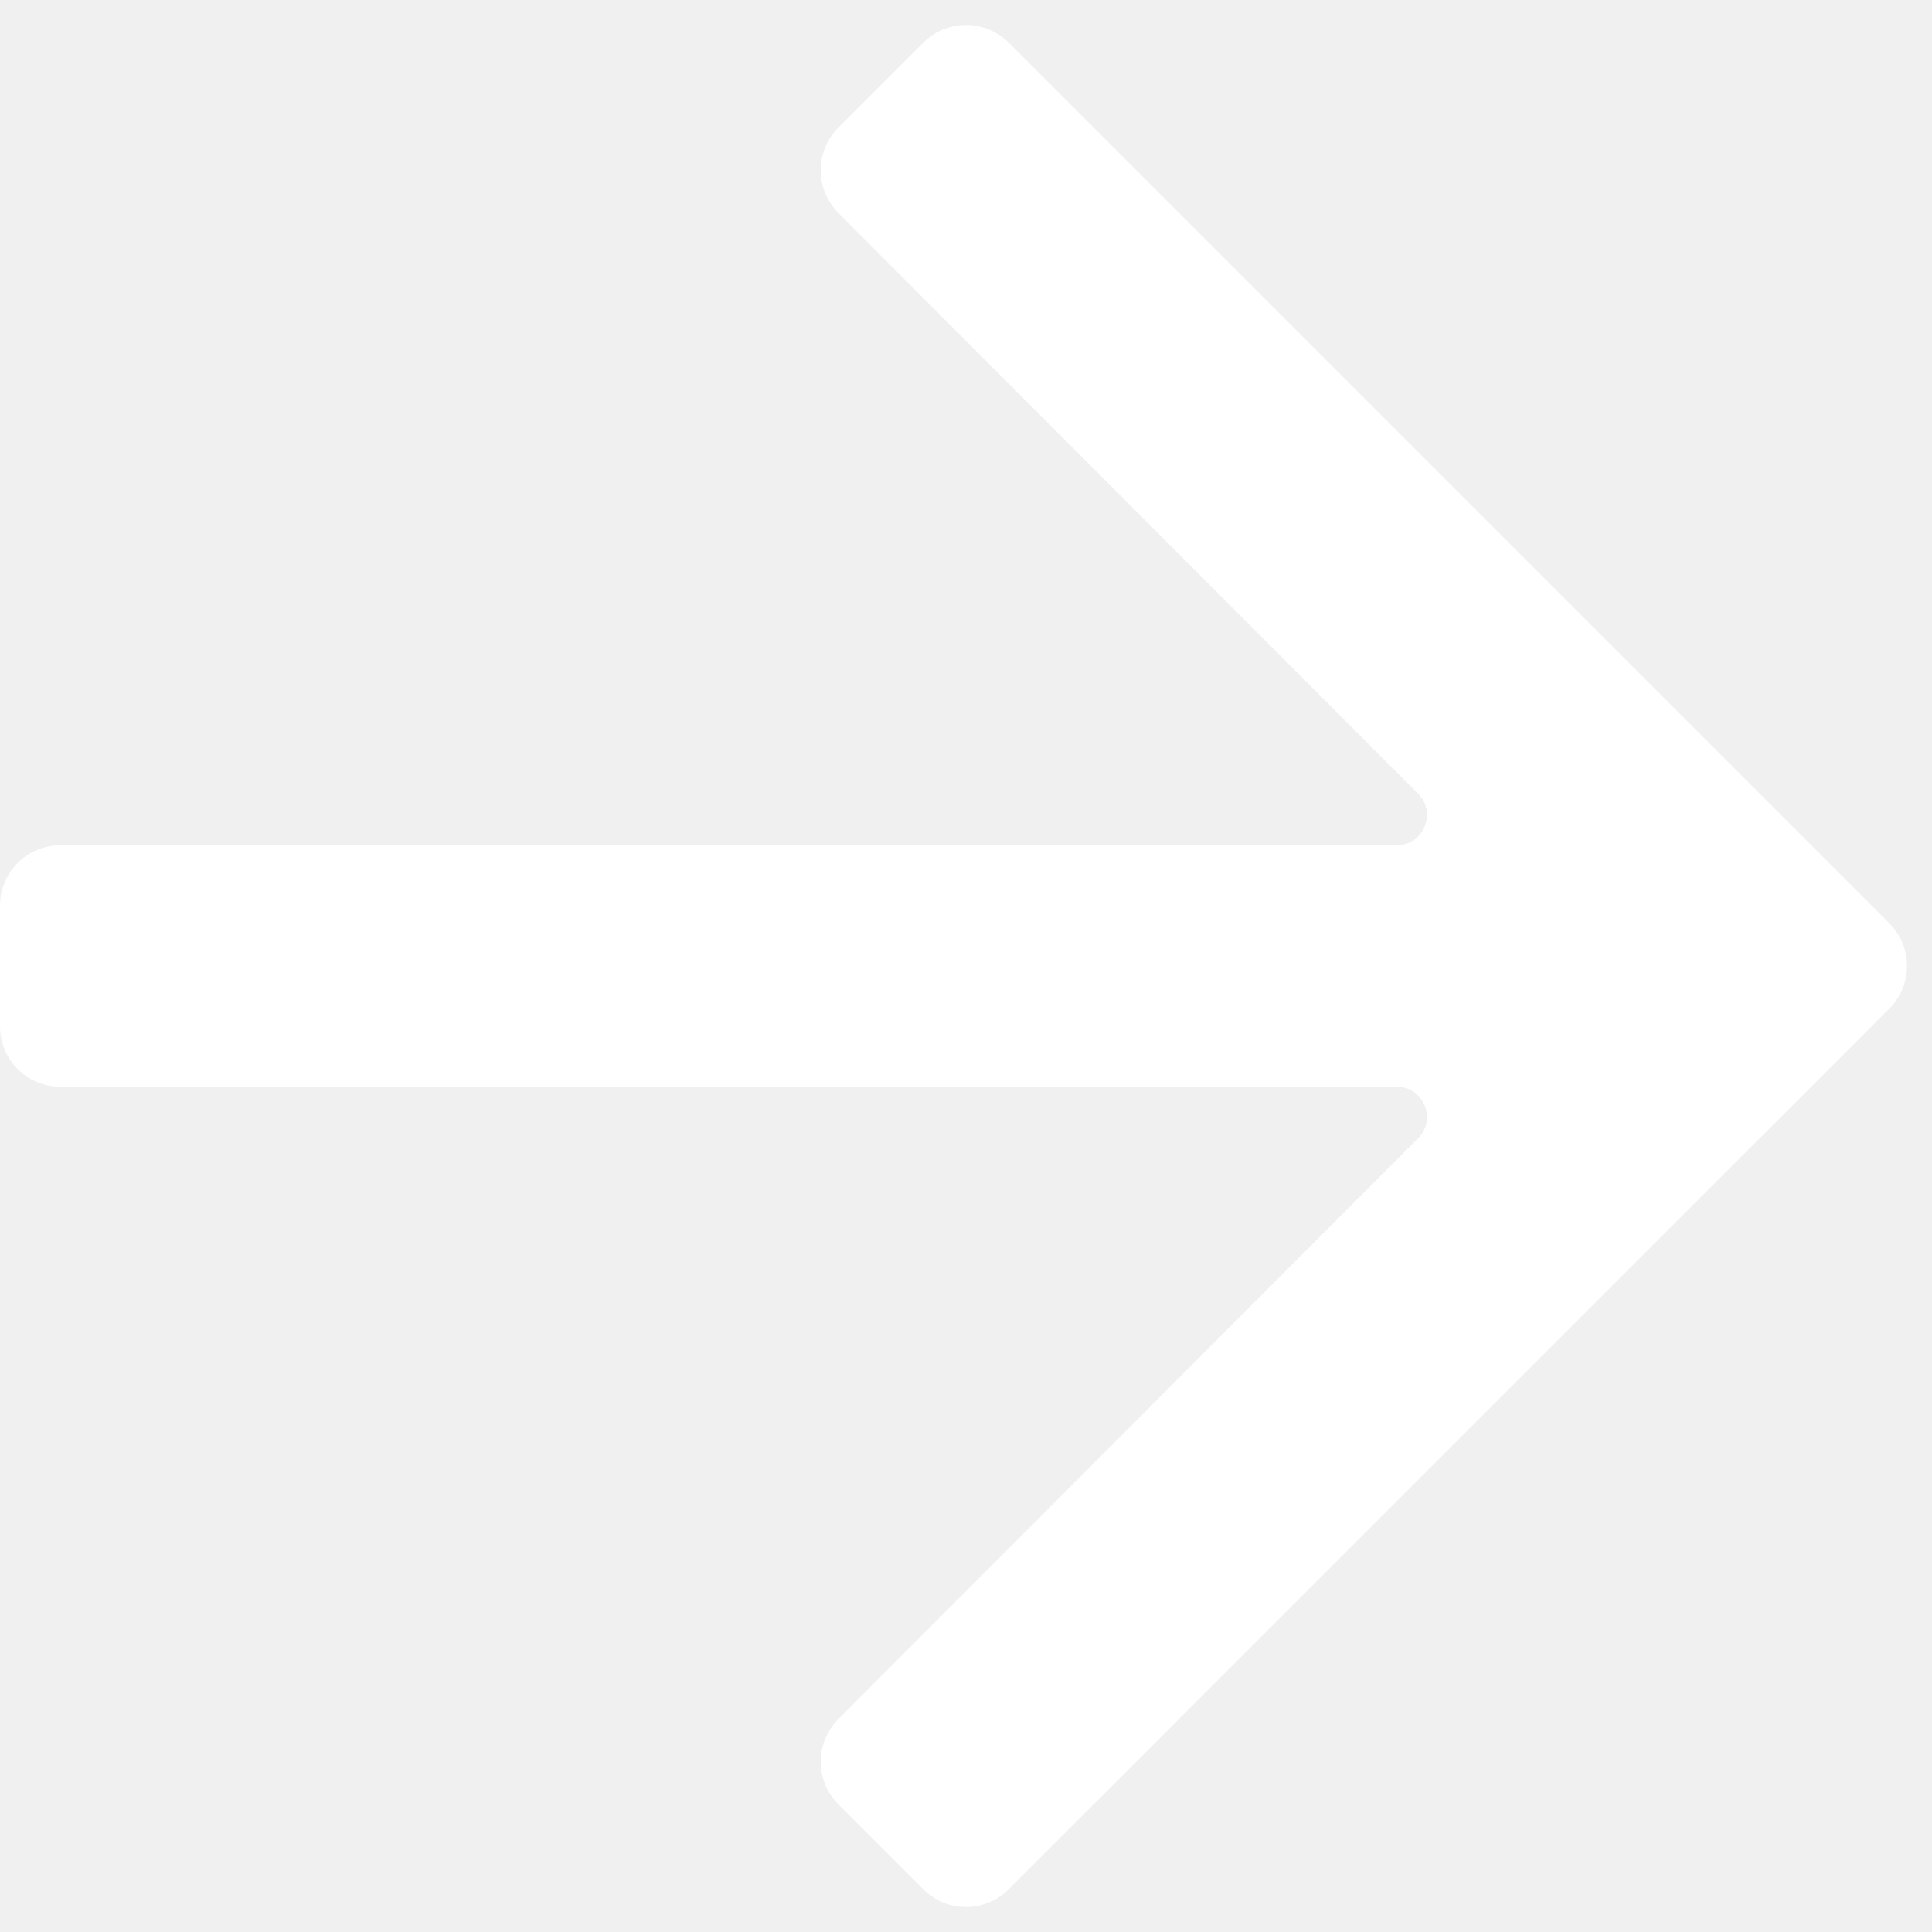
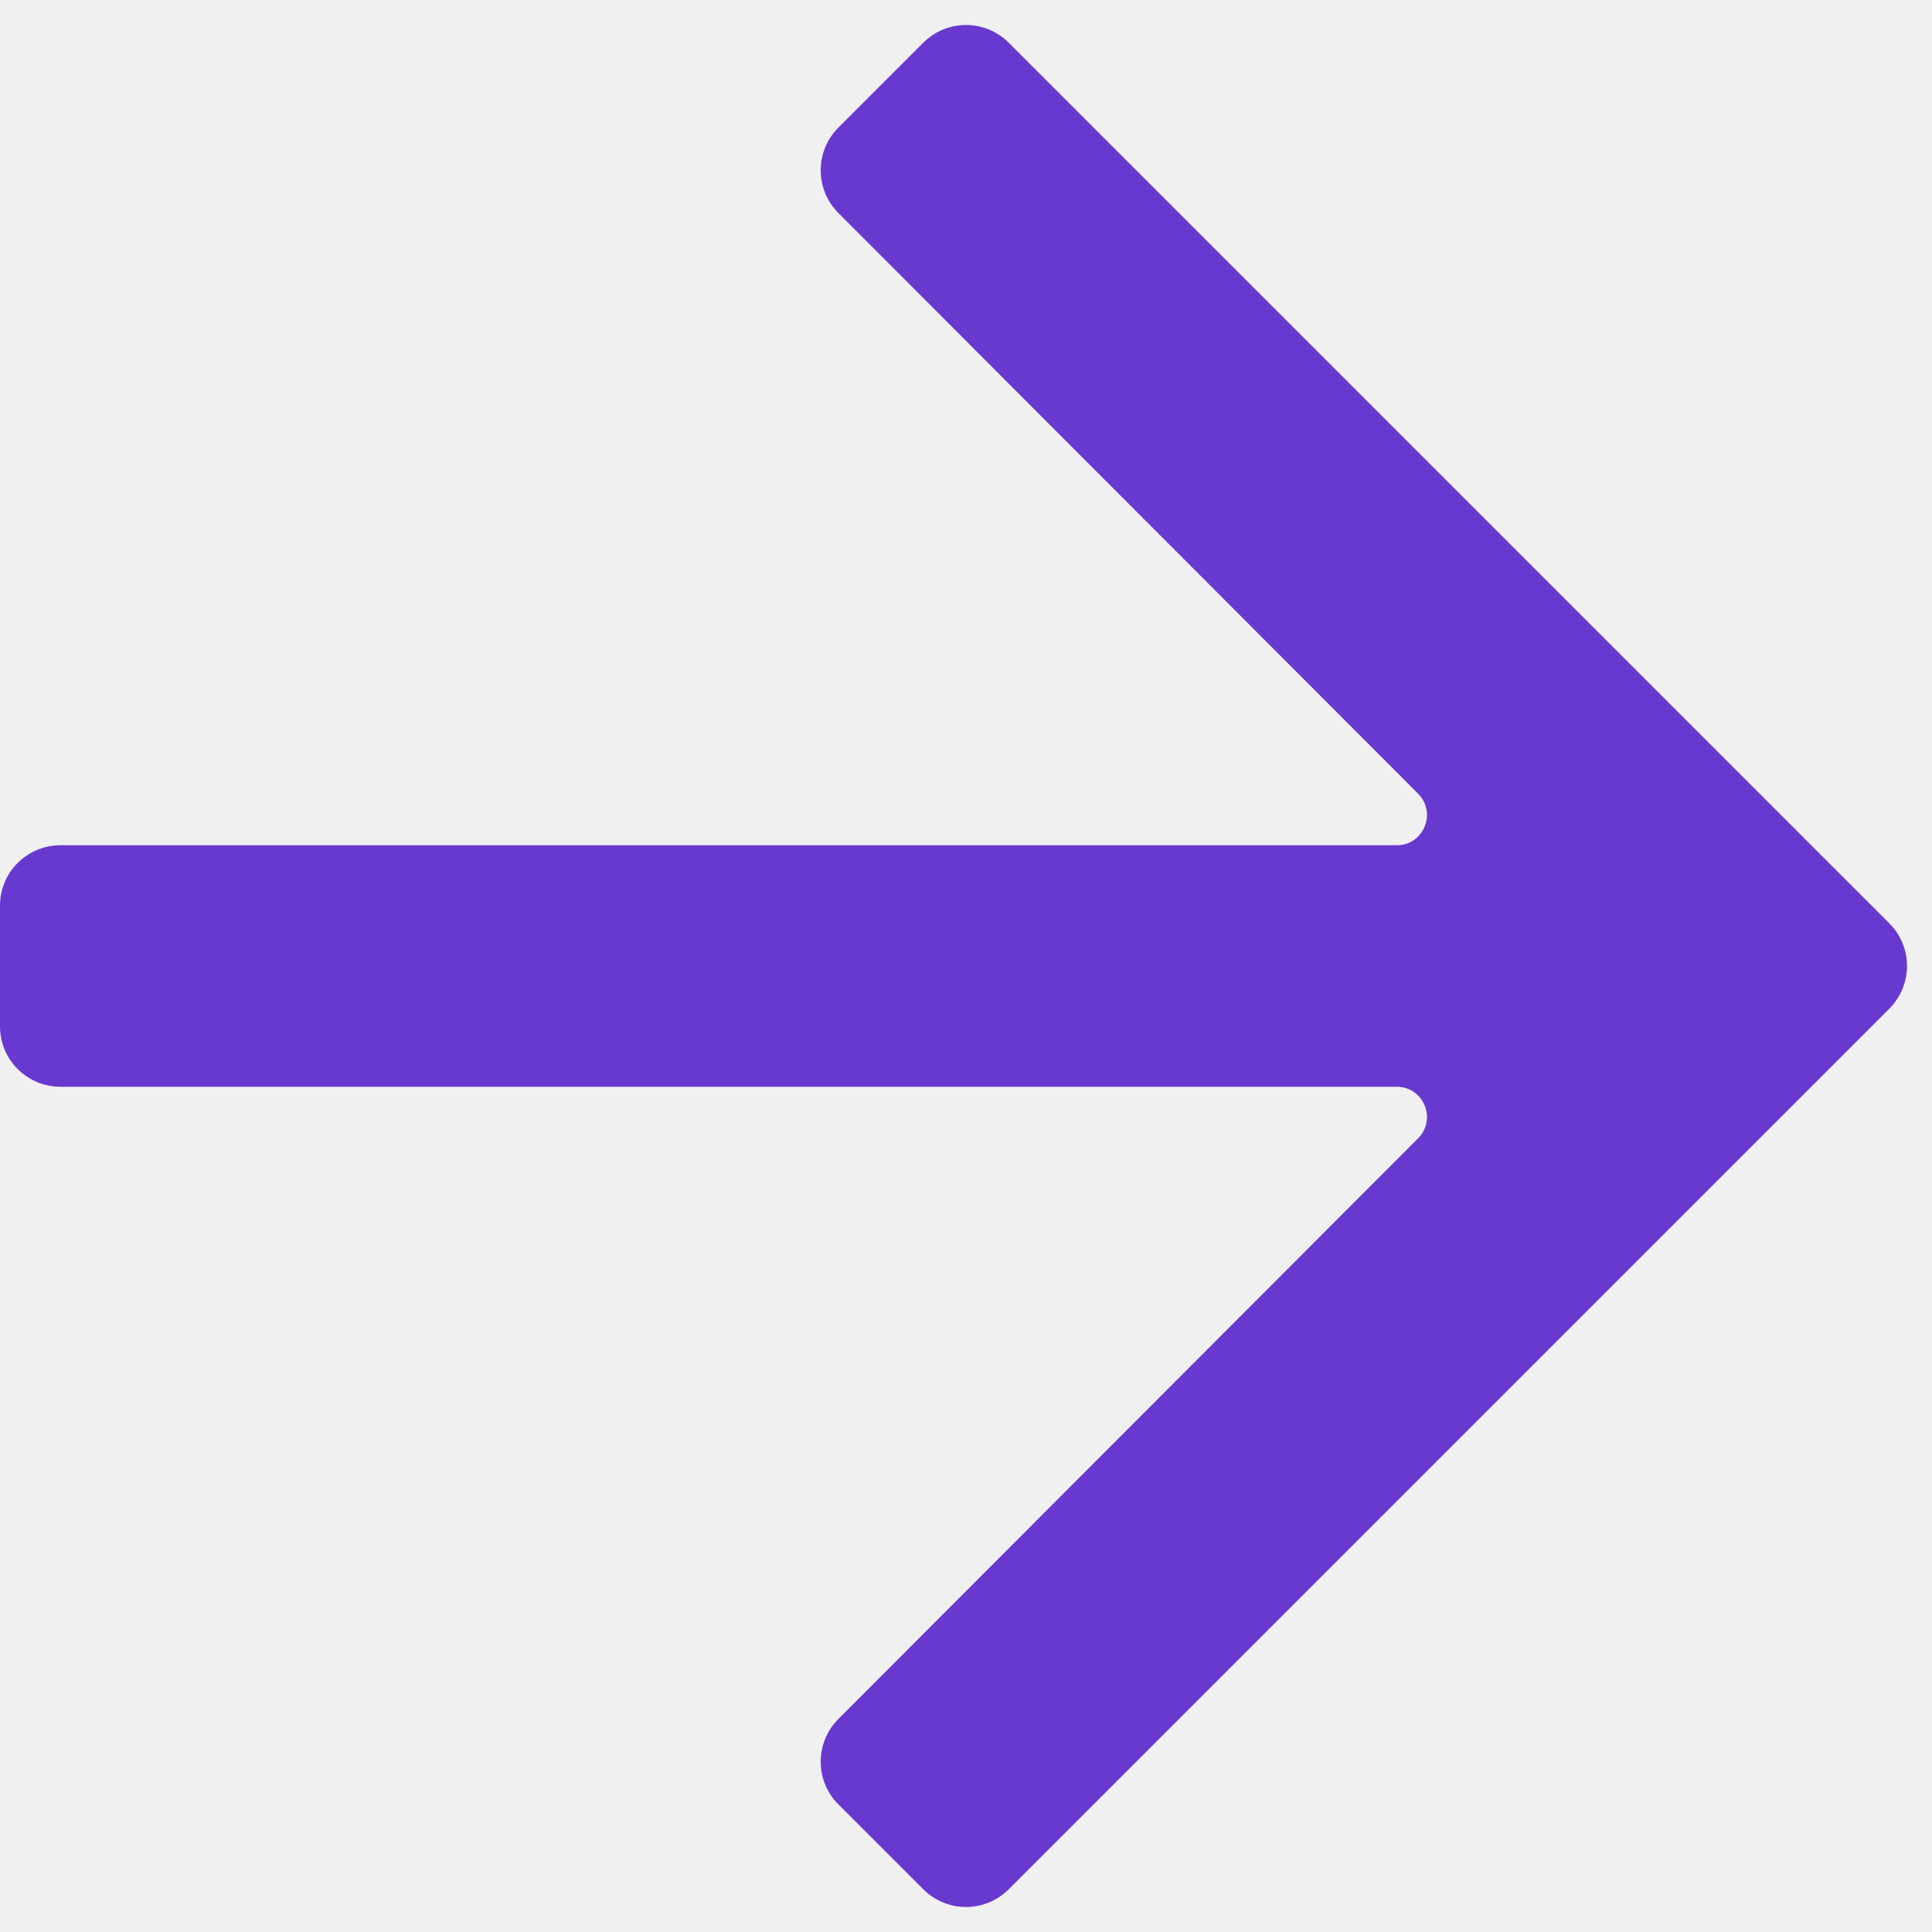
<svg xmlns="http://www.w3.org/2000/svg" width="16" height="16" viewBox="0 0 16 16" fill="none">
-   <path d="M8.354 15.646C8.158 15.842 7.842 15.842 7.646 15.646L6.943 14.943C6.748 14.748 6.748 14.432 6.943 14.236L11.744 9.427C11.901 9.269 11.79 9 11.567 9L0.5 9C0.224 9 -6.3153e-07 8.776 -6.55671e-07 8.5L-7.43094e-07 7.5C-7.67235e-07 7.224 0.224 7 0.5 7L11.567 7C11.79 7 11.901 6.731 11.744 6.573L6.943 1.764C6.748 1.568 6.748 1.252 6.943 1.057L7.646 0.354C7.842 0.158 8.158 0.158 8.354 0.354L15.646 7.646C15.842 7.842 15.842 8.158 15.646 8.354L8.354 15.646Z" fill="white" />
+   <path d="M8.354 15.646C8.158 15.842 7.842 15.842 7.646 15.646L6.943 14.943C6.748 14.748 6.748 14.432 6.943 14.236L11.744 9.427C11.901 9.269 11.79 9 11.567 9L0.5 9C0.224 9 -6.3153e-07 8.776 -6.55671e-07 8.5L-7.43094e-07 7.5C-7.67235e-07 7.224 0.224 7 0.5 7L11.567 7C11.79 7 11.901 6.731 11.744 6.573L6.943 1.764C6.748 1.568 6.748 1.252 6.943 1.057L7.646 0.354C7.842 0.158 8.158 0.158 8.354 0.354L15.646 7.646C15.842 7.842 15.842 8.158 15.646 8.354L8.354 15.646Z" fill="#6839CF" />
</svg>
